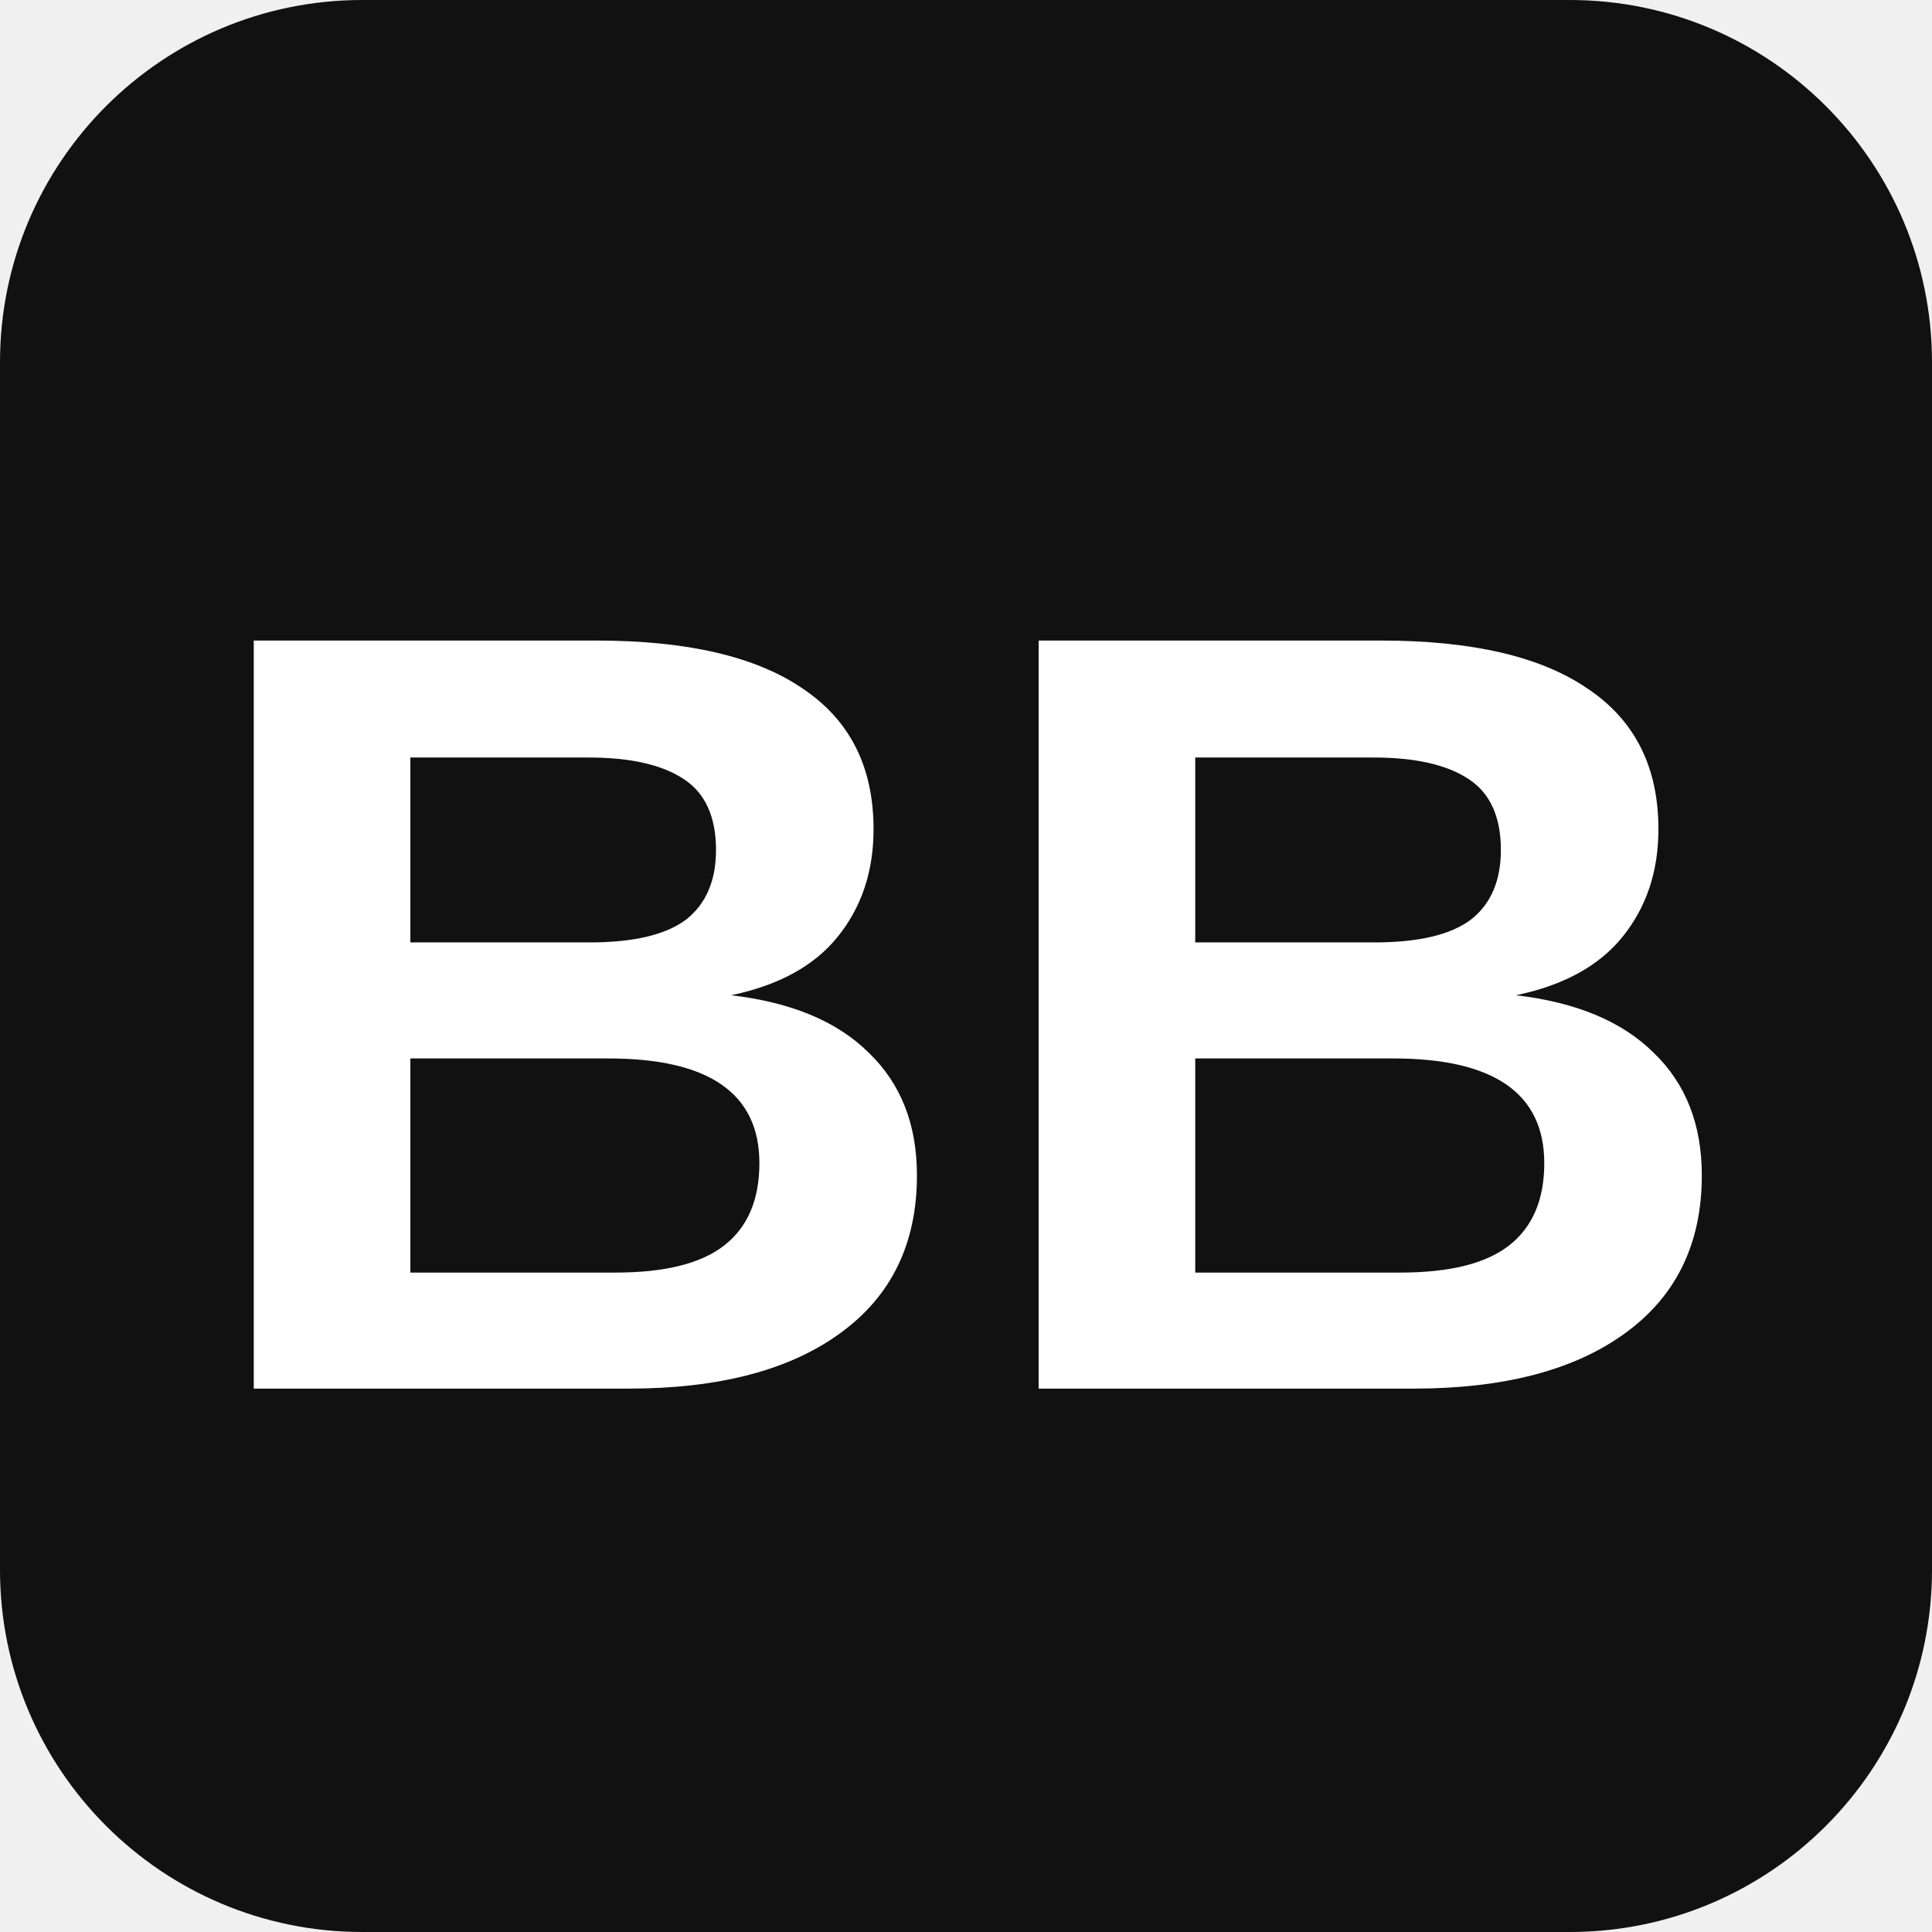
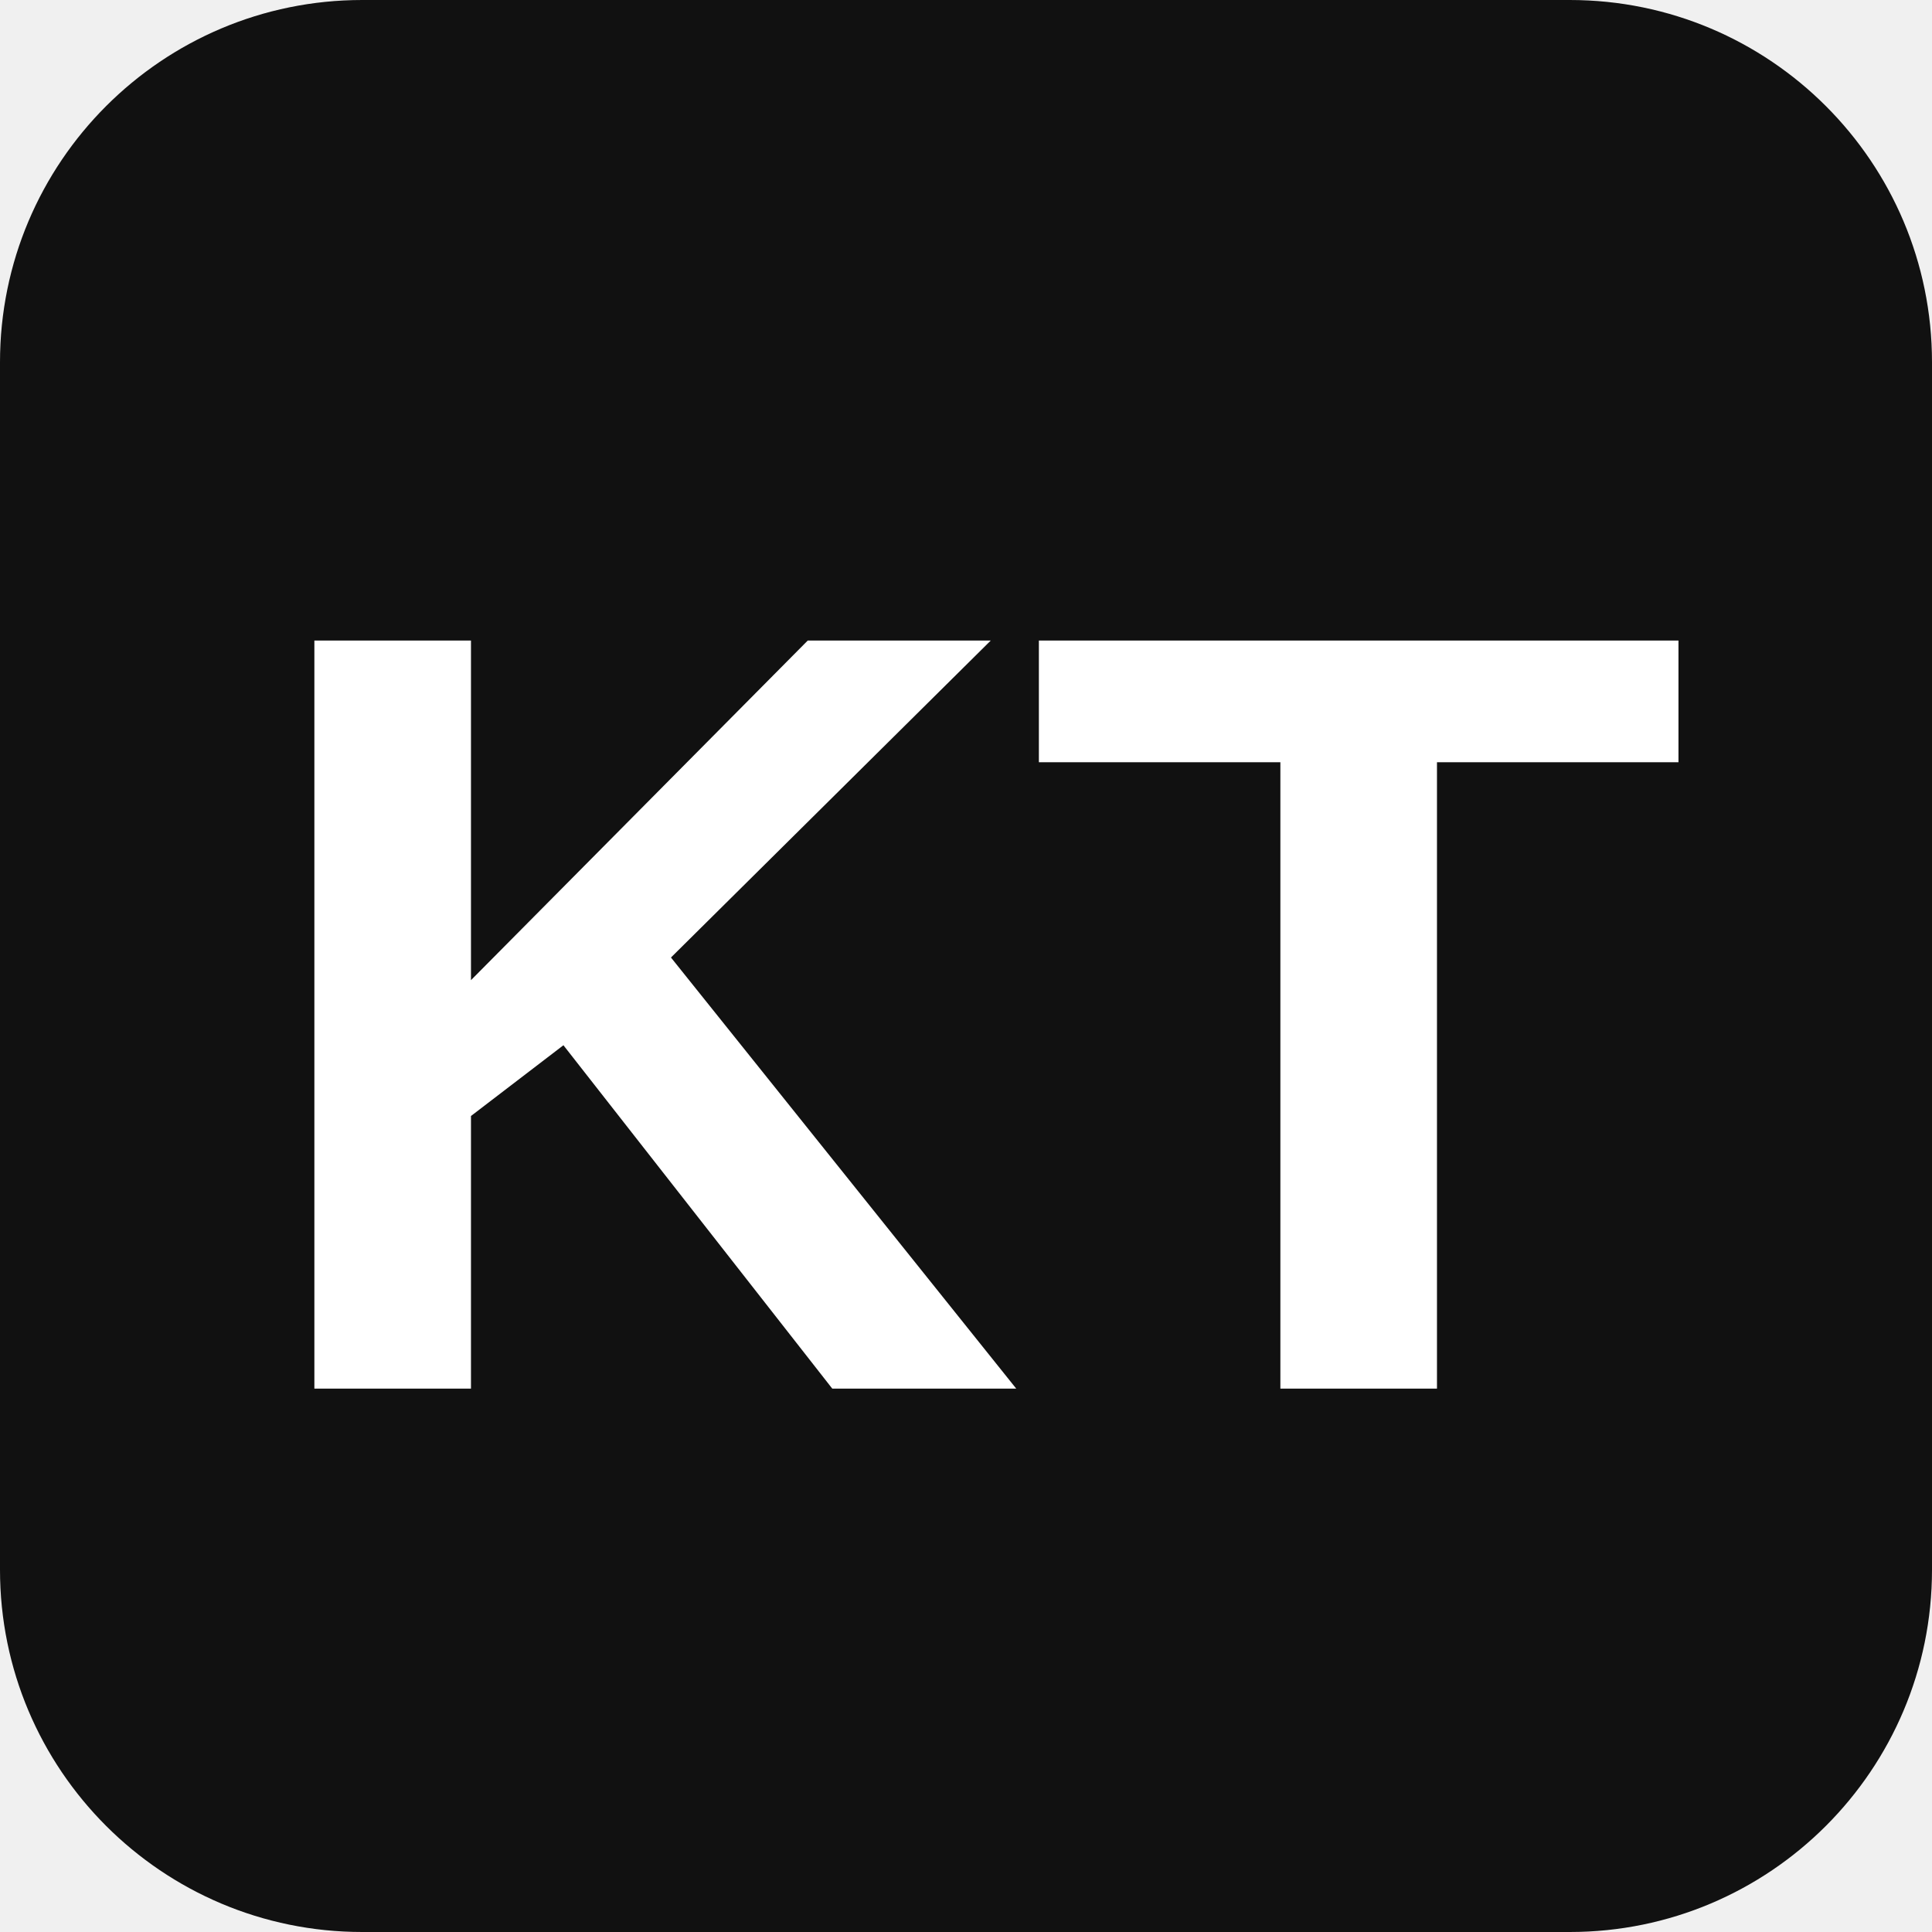
<svg xmlns="http://www.w3.org/2000/svg" viewBox="0 0 32 32">
  <rect width="32" height="32" rx="6" fill="#111" />
-   <text x="16" y="23" font-family="Arial Black, Arial, sans-serif" font-weight="900" font-size="18" fill="#fff" text-anchor="middle">BB</text>
+   <text x="16" y="23" font-family="Arial Black, Arial, sans-serif" font-weight="900" font-size="18" fill="#fff" text-anchor="middle">KT</text>
</svg>
